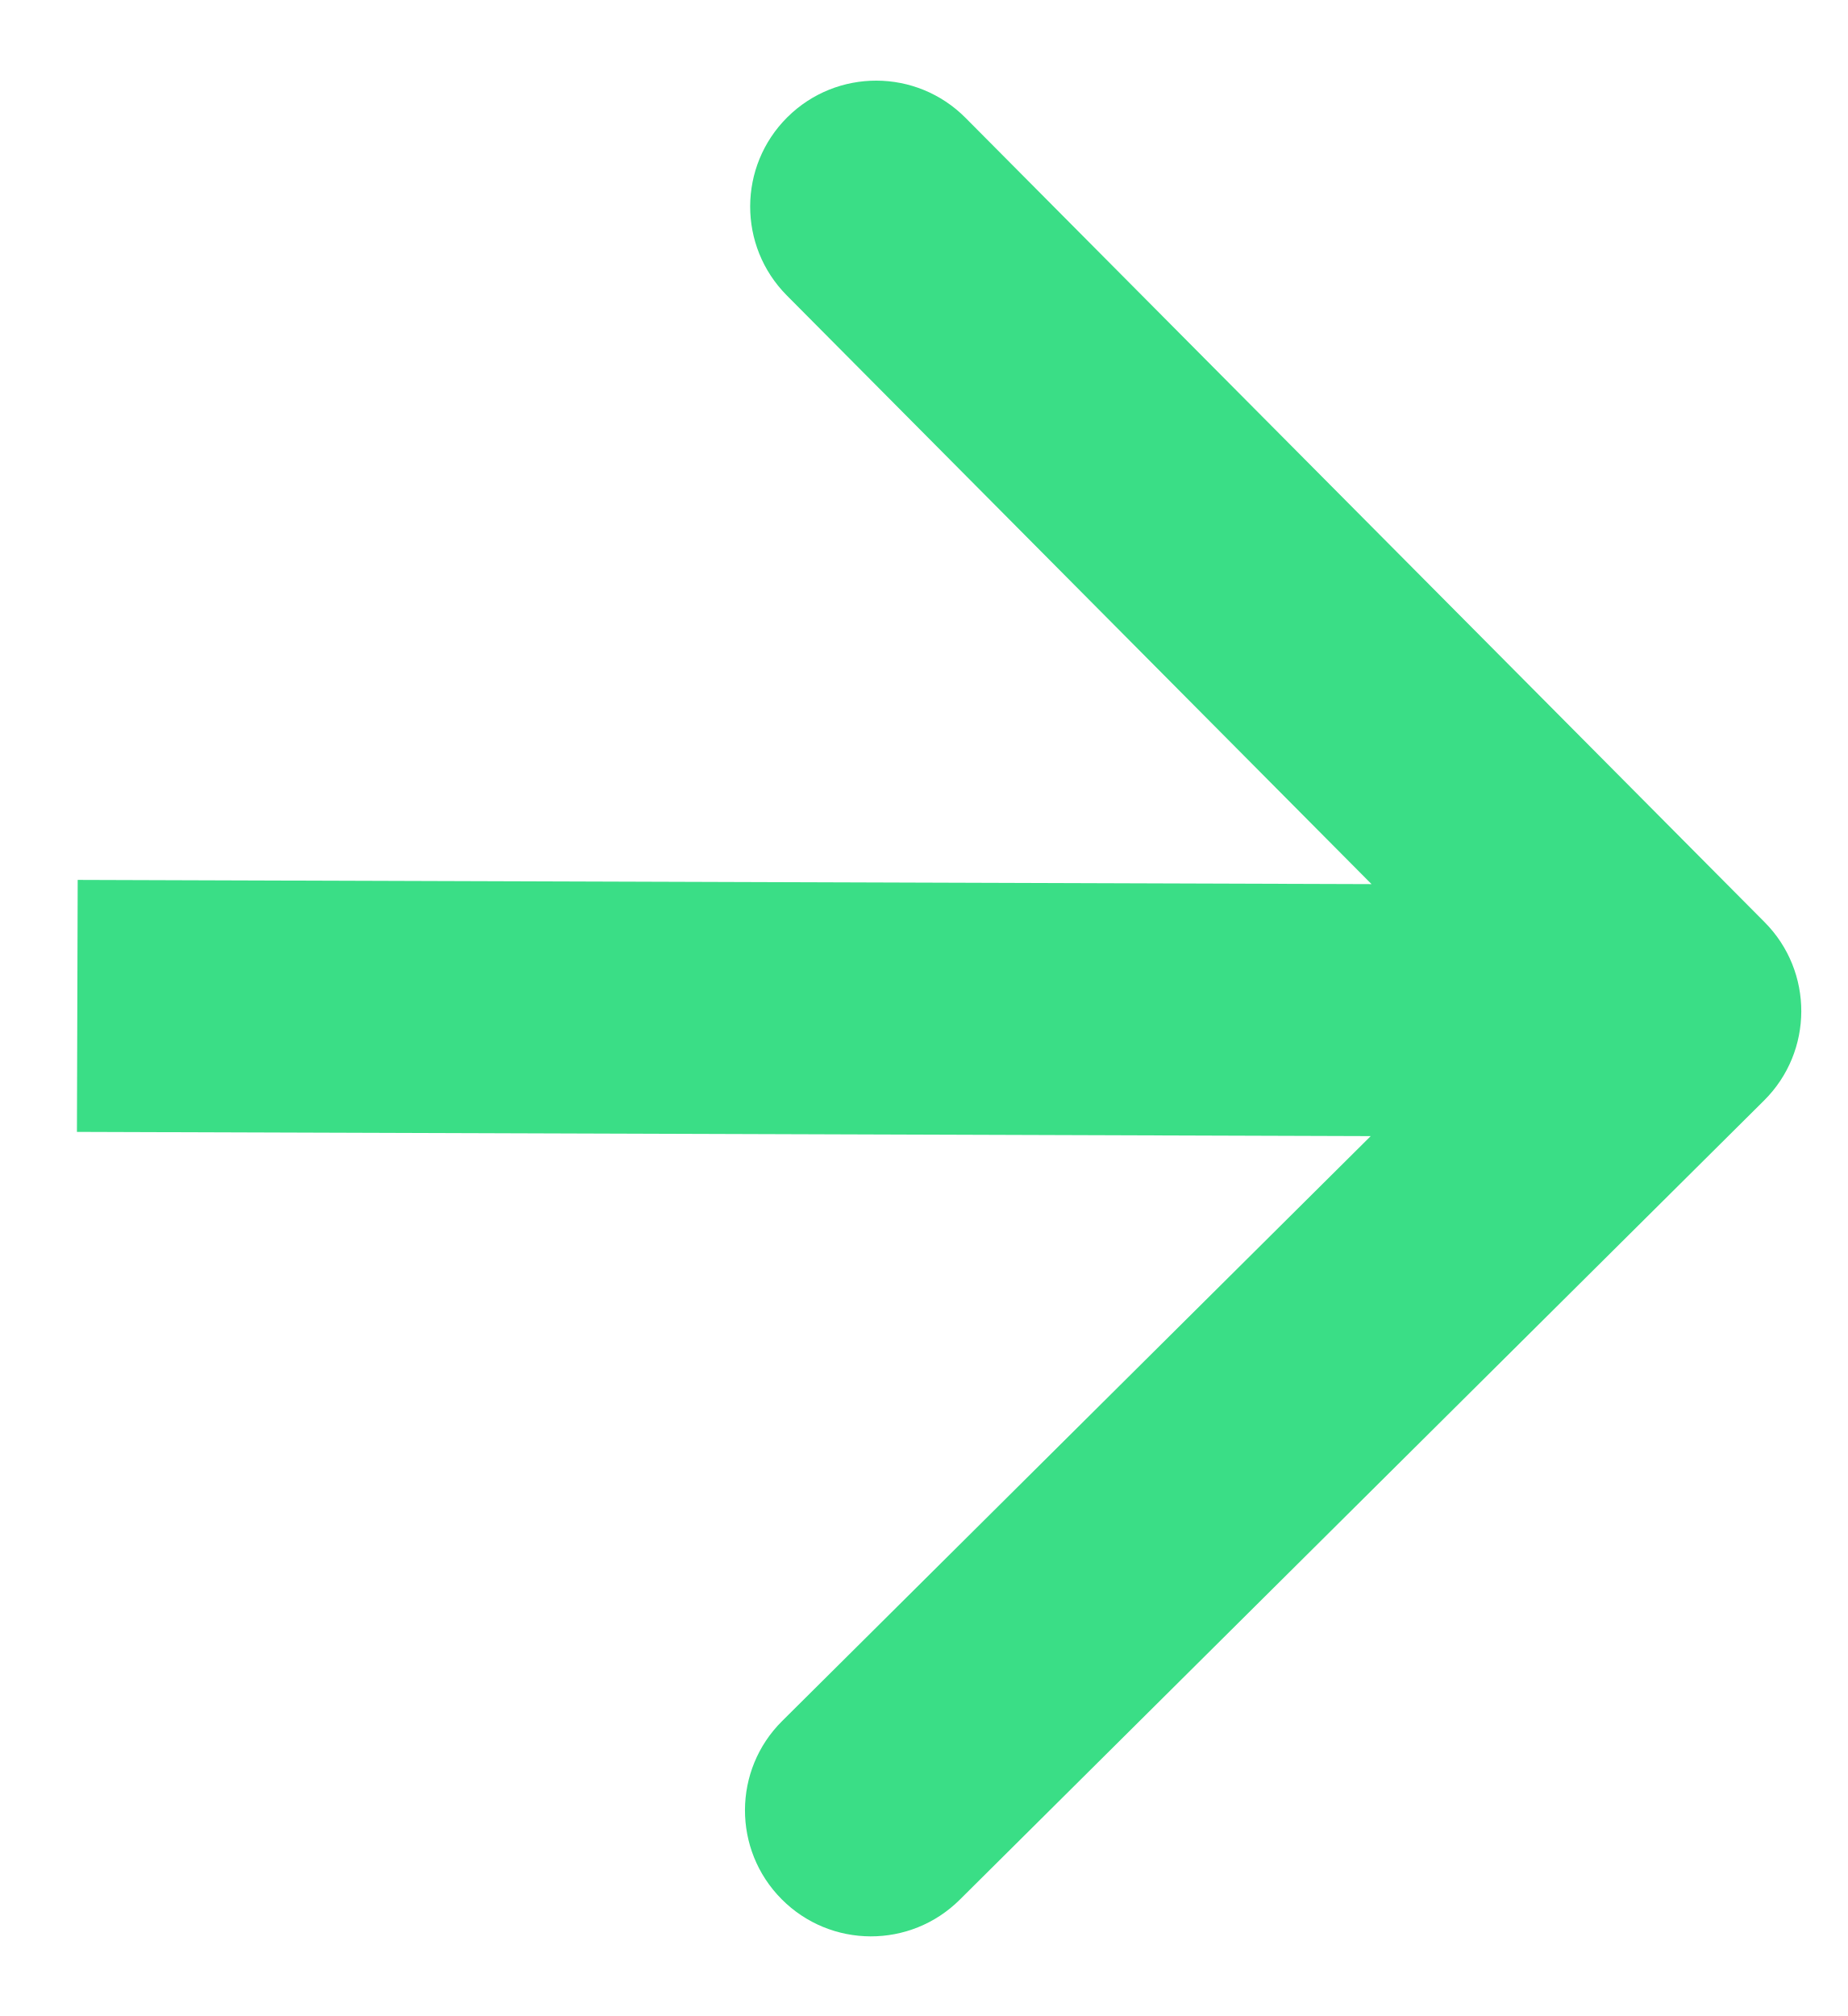
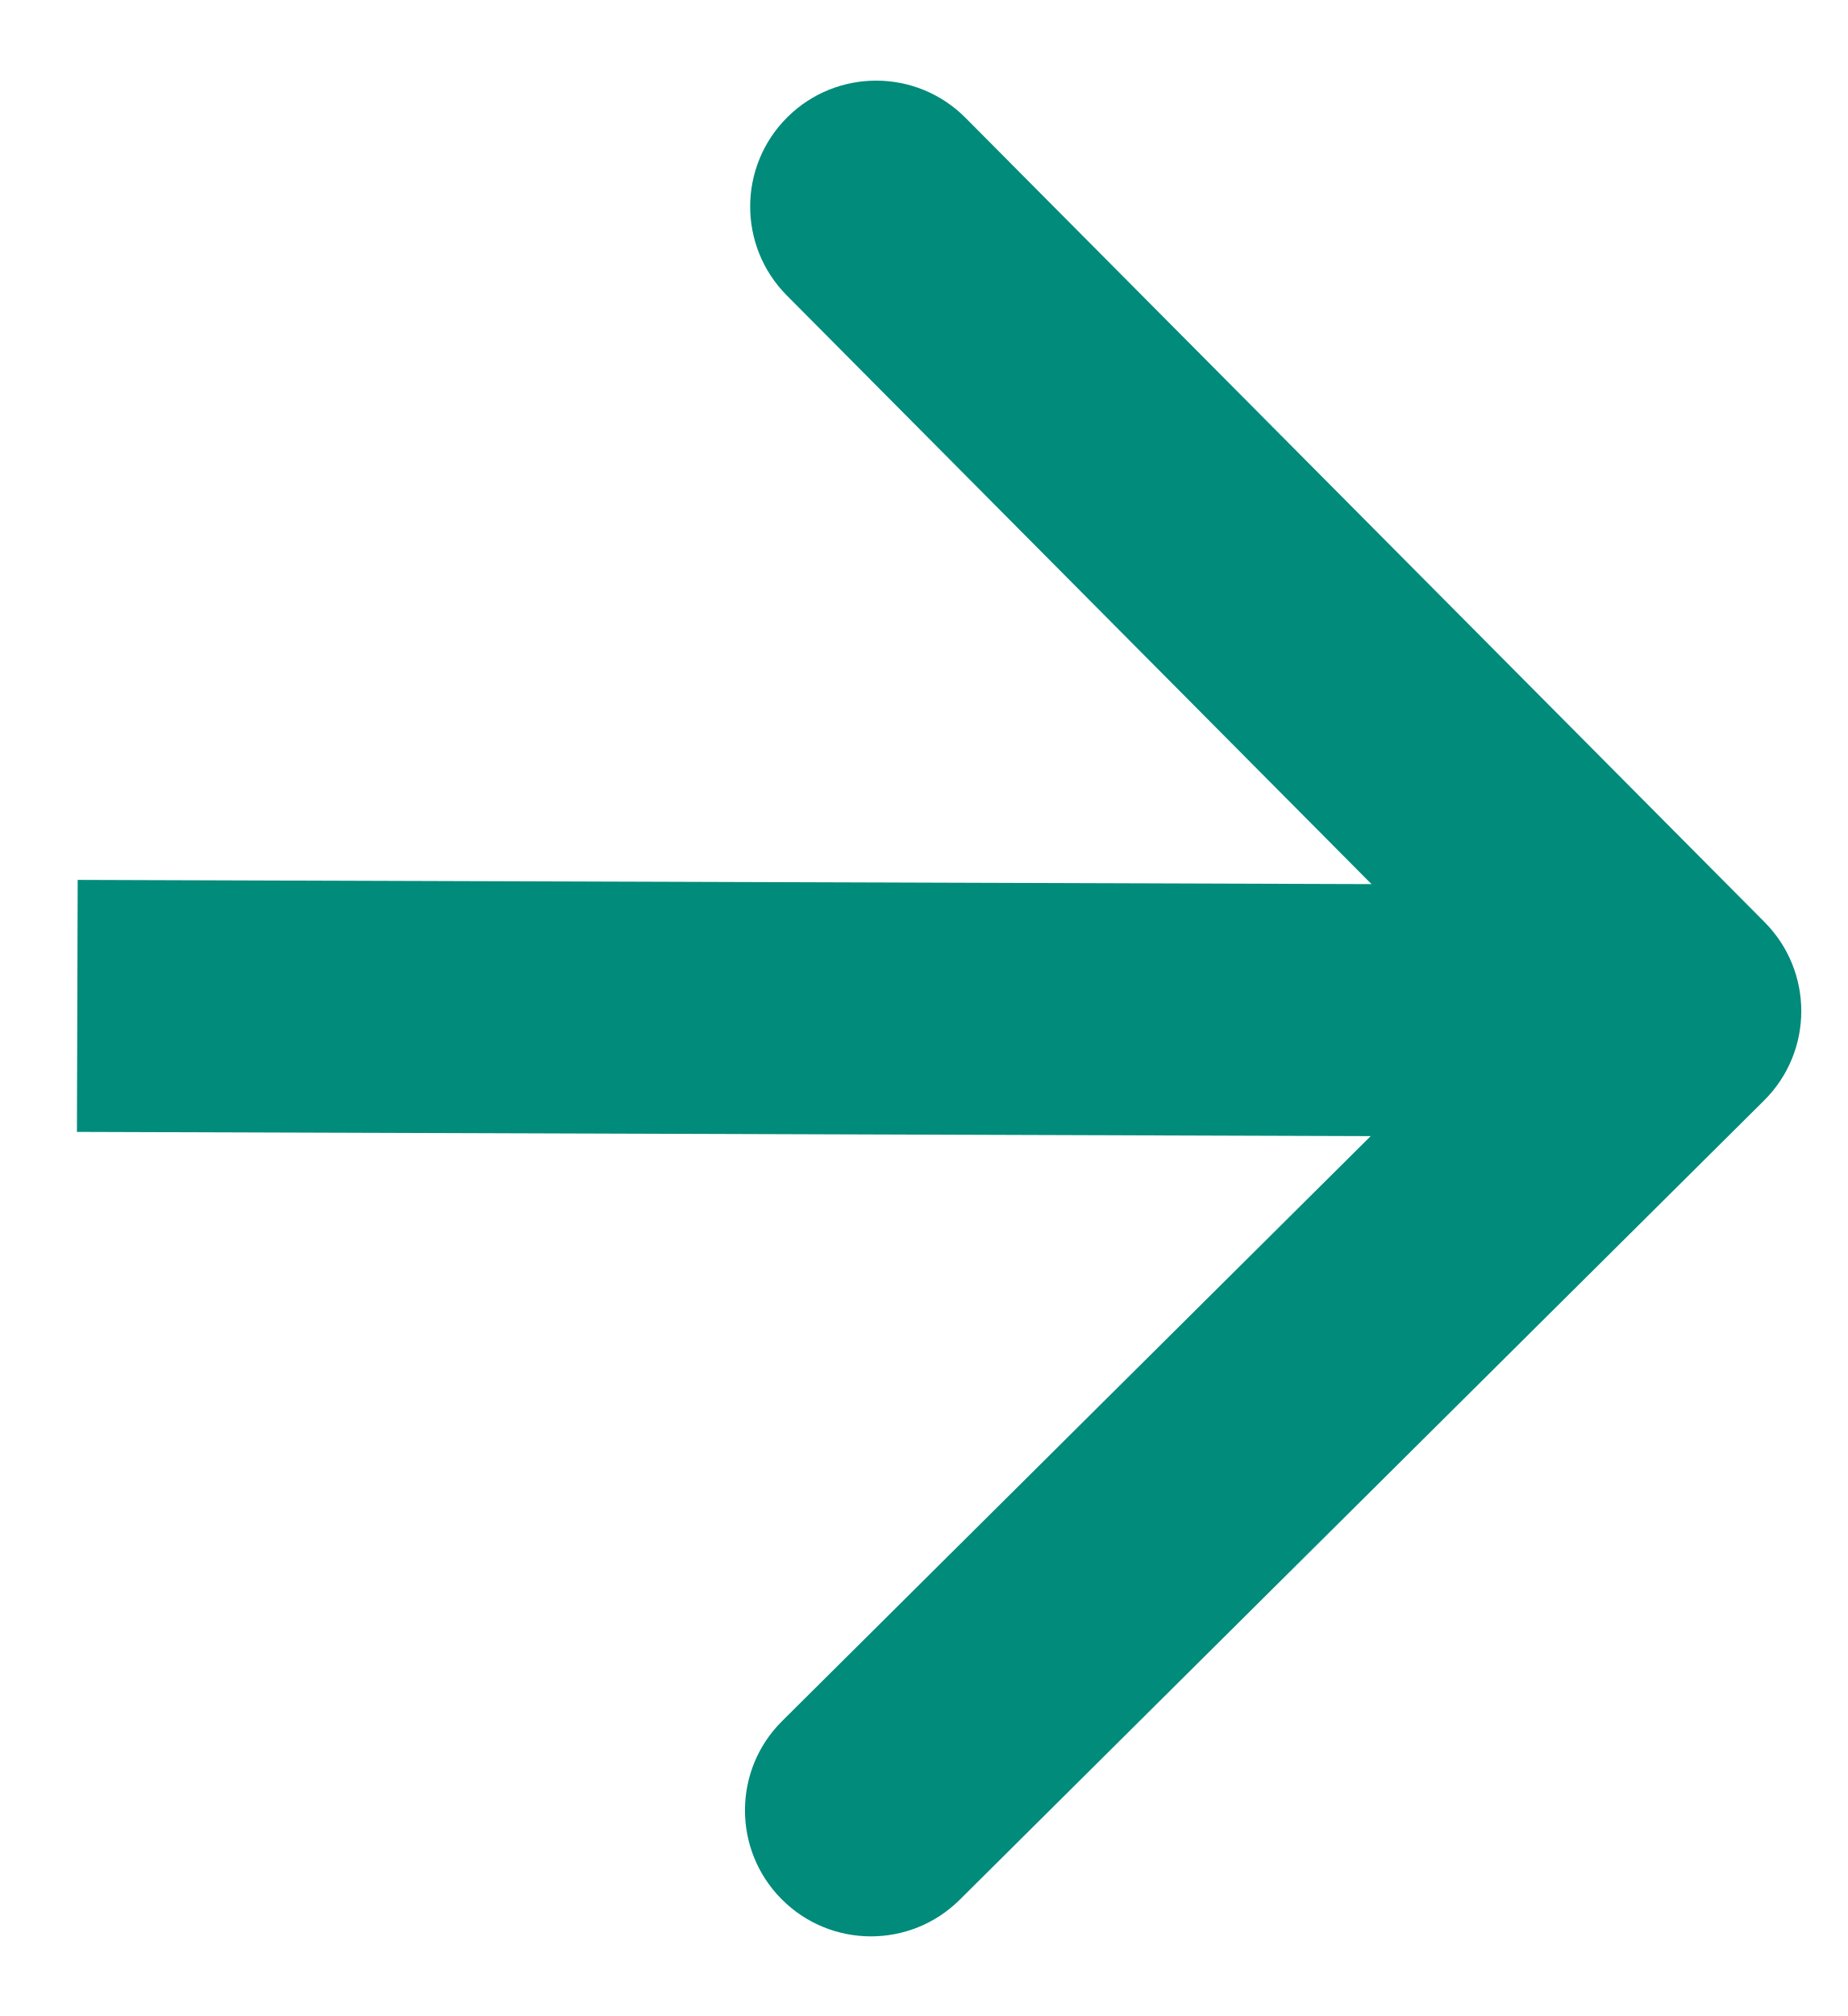
<svg xmlns="http://www.w3.org/2000/svg" width="22" height="24" viewBox="0 0 22 24" fill="none">
-   <path d="M21.004 13.101C21.592 12.517 21.595 11.567 21.011 10.979L11.496 1.403C10.912 0.815 9.962 0.812 9.374 1.396C8.787 1.98 8.784 2.929 9.368 3.517L17.825 12.03L9.313 20.488C8.725 21.071 8.722 22.021 9.306 22.609C9.89 23.197 10.839 23.2 11.427 22.616L21.004 13.101ZM0.916 13.475L19.942 13.537L19.952 10.537L0.925 10.475L0.916 13.475Z" fill="#3ADE86" />
+   <path d="M21.004 13.101C21.592 12.517 21.595 11.567 21.011 10.979L11.496 1.403C10.912 0.815 9.962 0.812 9.374 1.396C8.787 1.98 8.784 2.929 9.368 3.517L17.825 12.03L9.313 20.488C8.725 21.071 8.722 22.021 9.306 22.609C9.89 23.197 10.839 23.2 11.427 22.616L21.004 13.101ZM0.916 13.475L19.942 13.537L19.952 10.537L0.925 10.475L0.916 13.475Z" fill="#008B7B" />
</svg>
